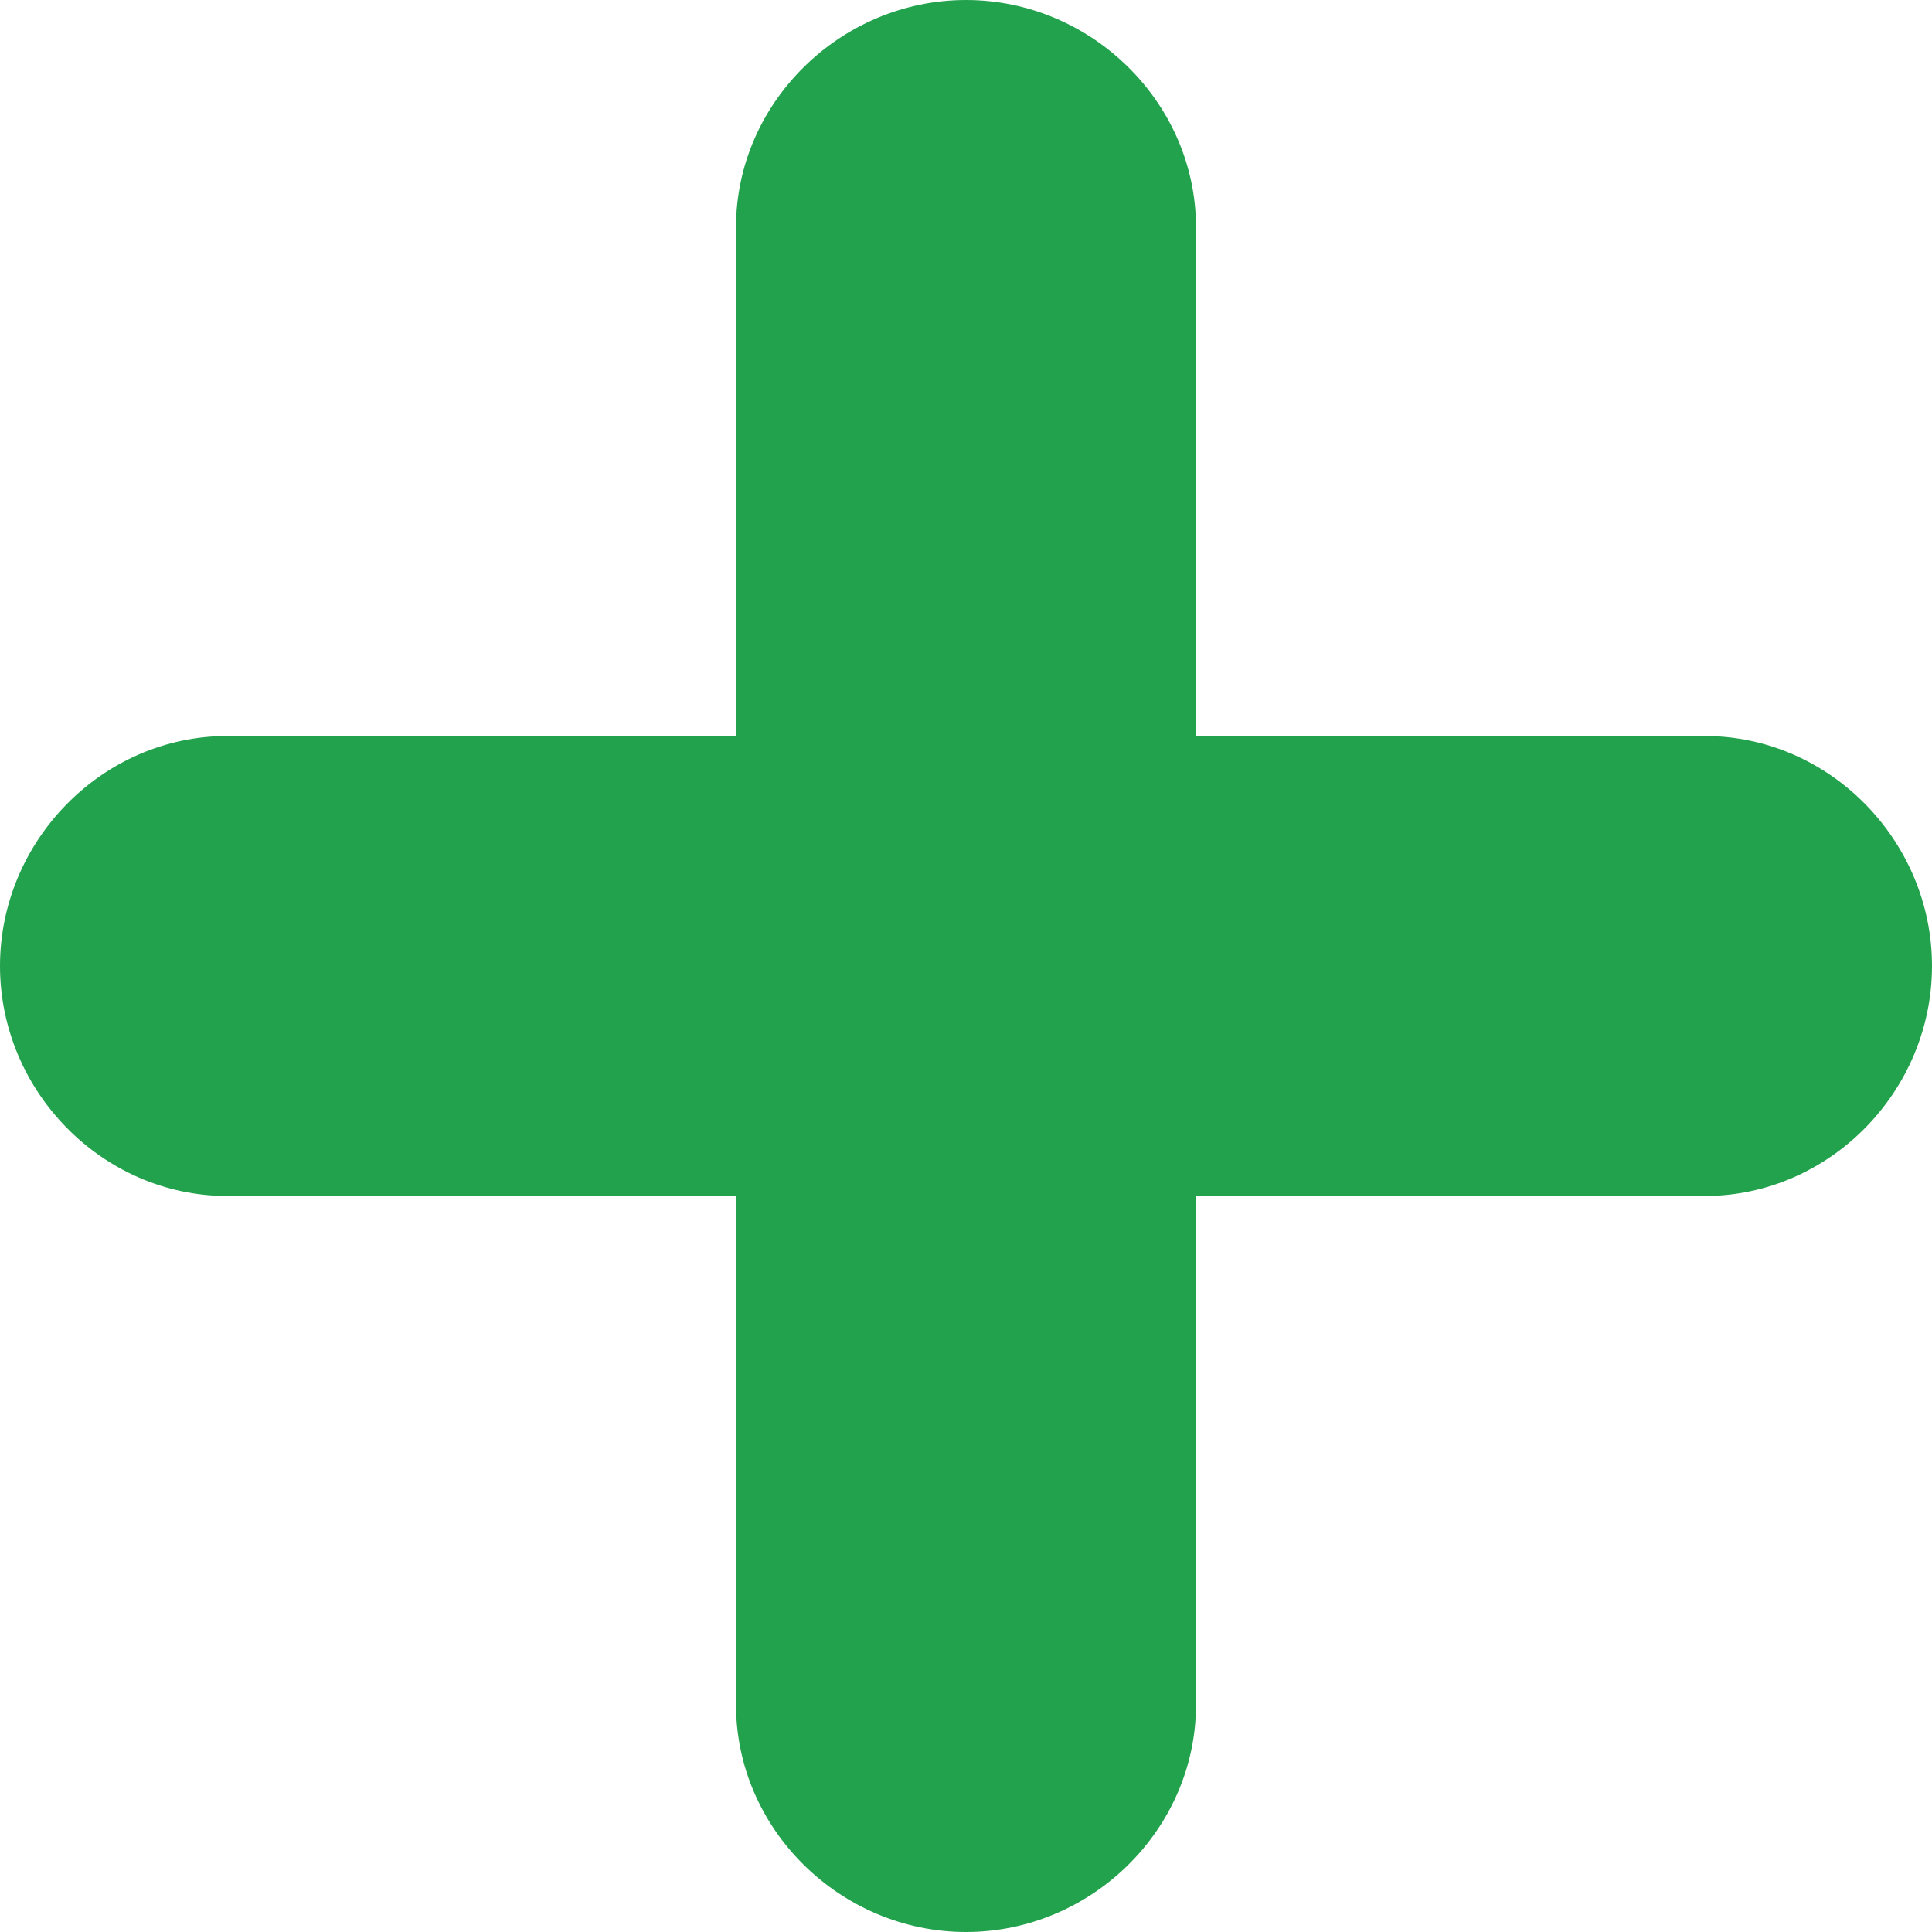
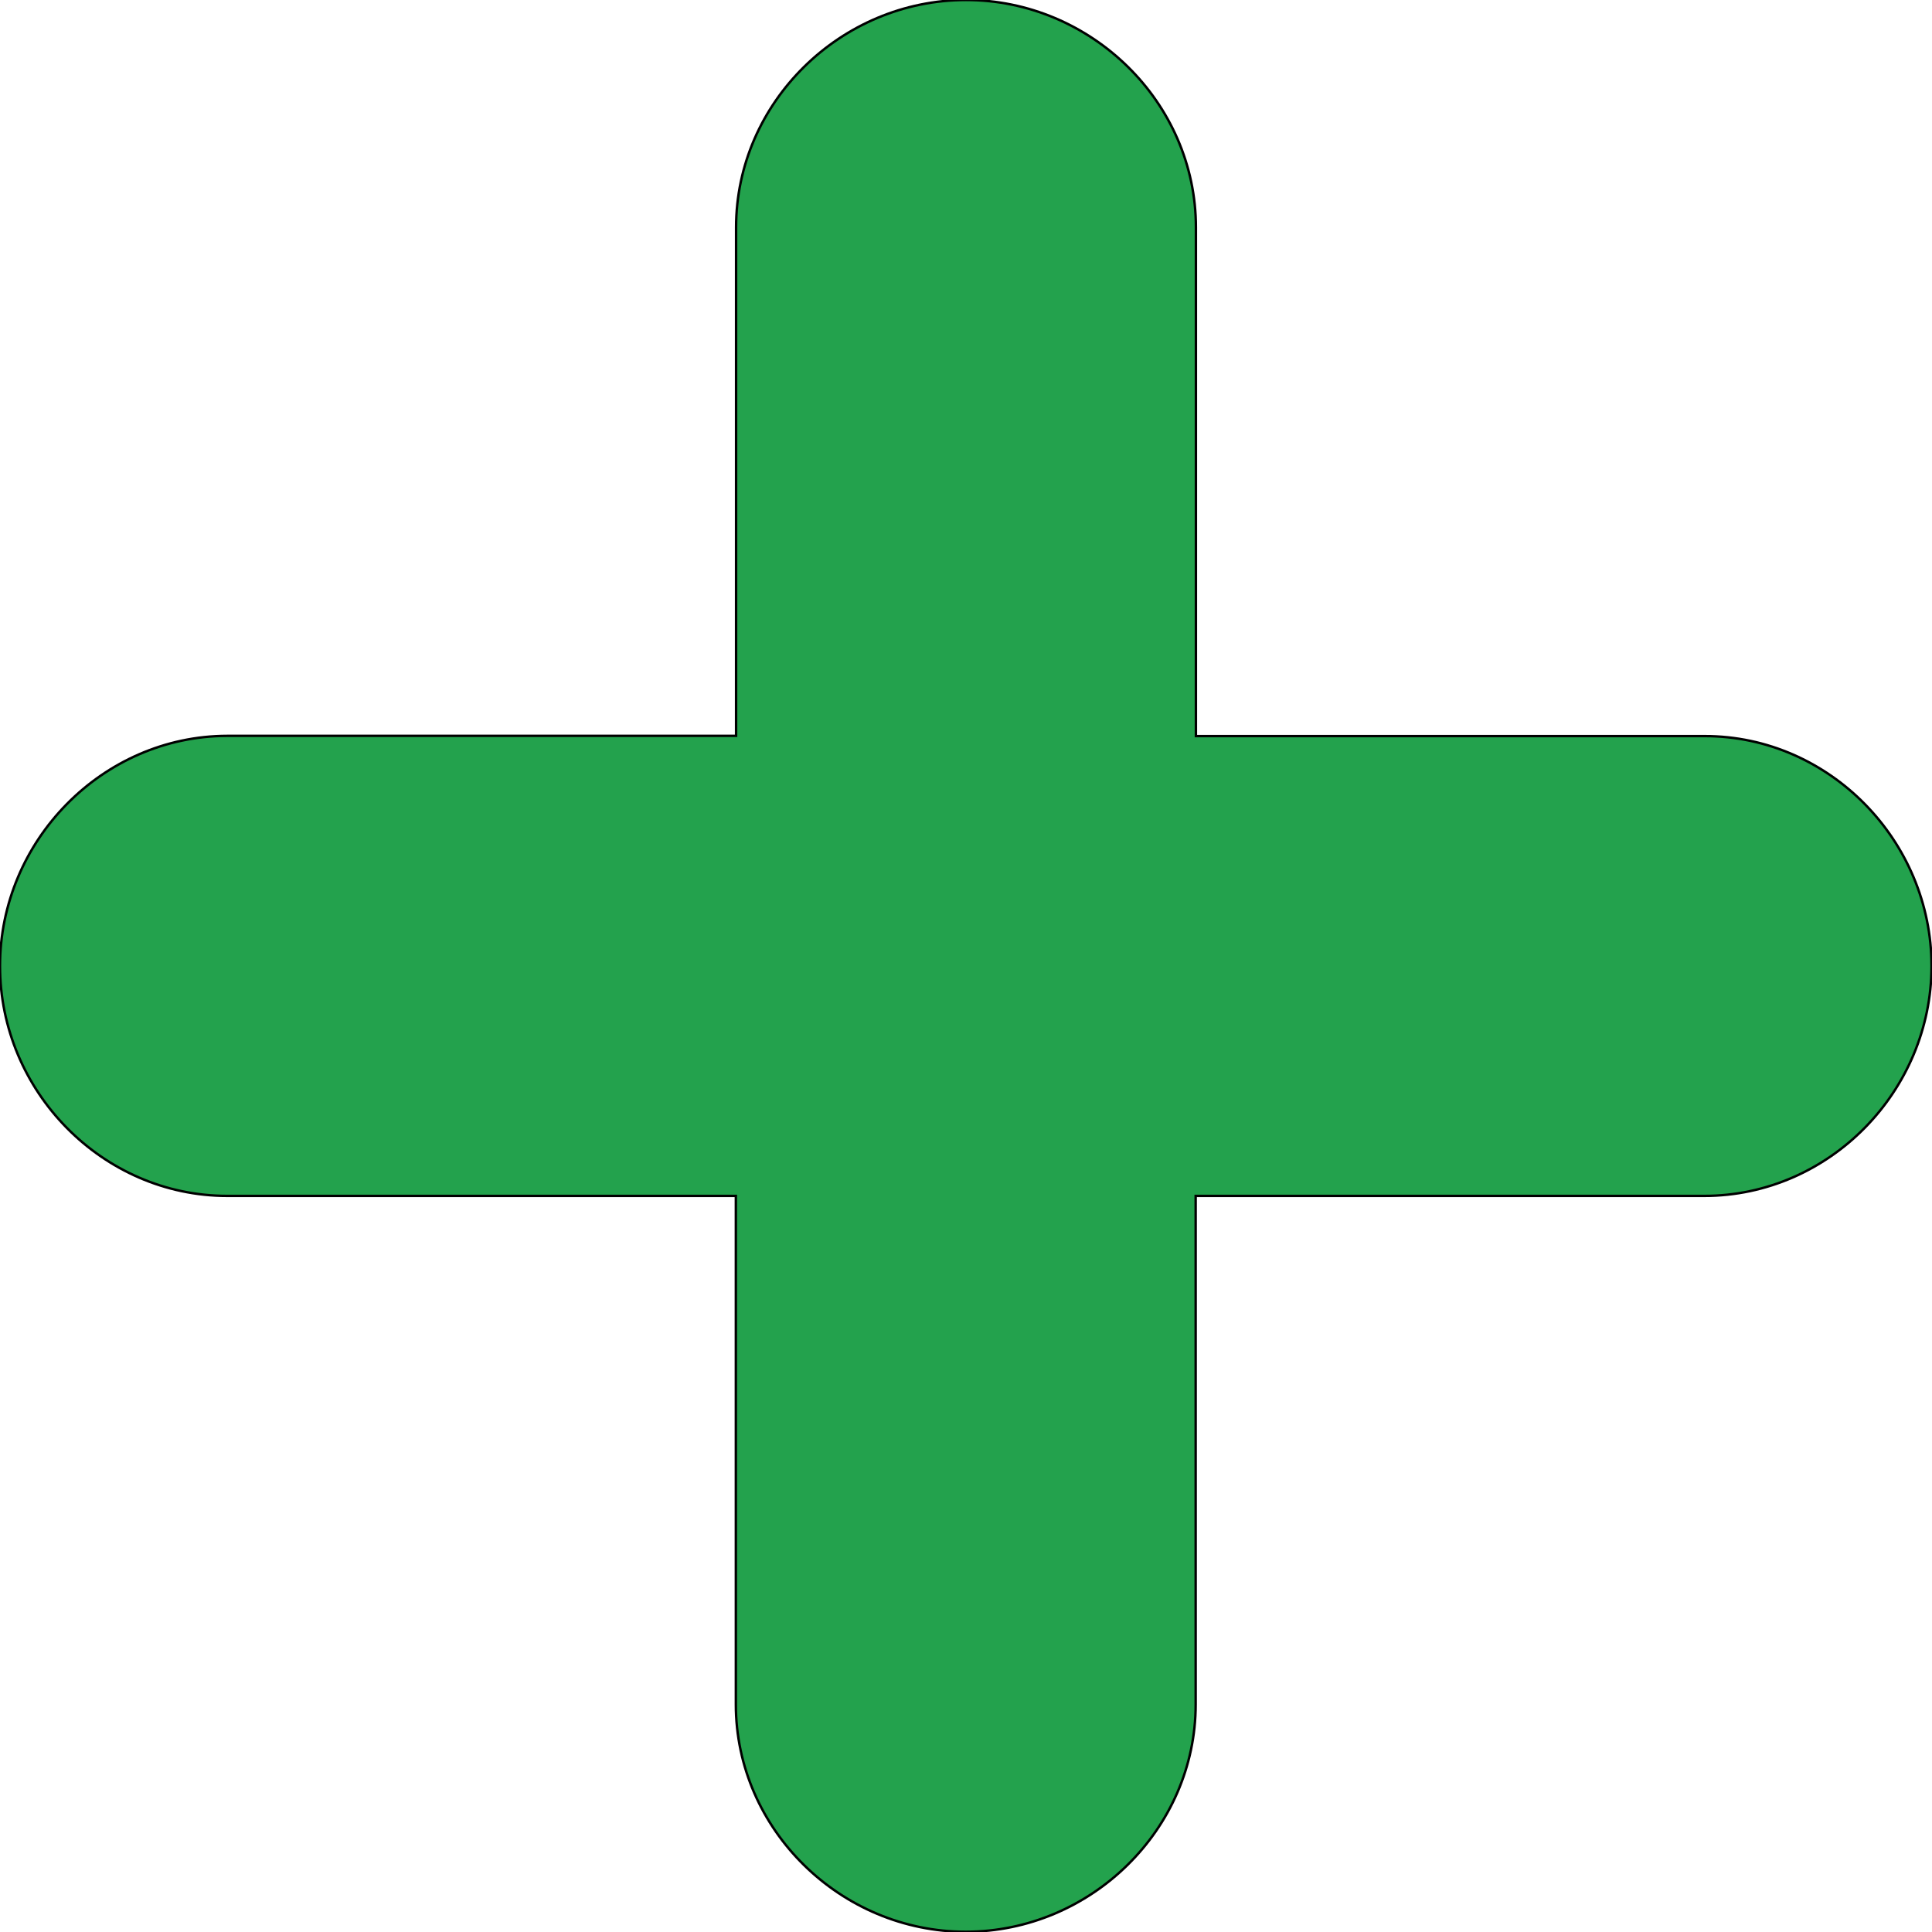
- <svg xmlns="http://www.w3.org/2000/svg" height="800px" width="800px" version="1.1" id="Capa_1" viewBox="0 0 42 42" xml:space="preserve">
-   <path style="fill:#23A24D;" d="M37.059,16H26V4.941C26,2.224,23.718,0,21,0s-5,2.224-5,4.941V16H4.941C2.224,16,0,18.282,0,21  s2.224,5,4.941,5H16v11.059C16,39.776,18.282,42,21,42s5-2.224,5-4.941V26h11.059C39.776,26,42,23.718,42,21S39.776,16,37.059,16z" />
+ <svg xmlns="http://www.w3.org/2000/svg" version="1.1" id="Capa_1" x="0px" y="0px" viewBox="0 0 800 800" style="enable-background:new 0 0 800 800;" xml:space="preserve">
+   <style type="text/css">
+ 	.st0{fill:#23A24D;stroke:#000000;stroke-miterlimit:10;}
+ </style>
+   <path class="st0" d="M705.9,304.8H495.2V94.1C495.2,42.4,451.8,0,400,0s-95.2,42.4-95.2,94.1v210.6H94.1C42.4,304.8,0,348.2,0,400  s42.4,95.2,94.1,95.2h210.6v210.6c0,51.8,43.5,94.1,95.2,94.1s95.2-42.4,95.2-94.1V495.2h210.6c51.8,0,94.1-43.5,94.1-95.2  S757.6,304.8,705.9,304.8z" />
</svg>
